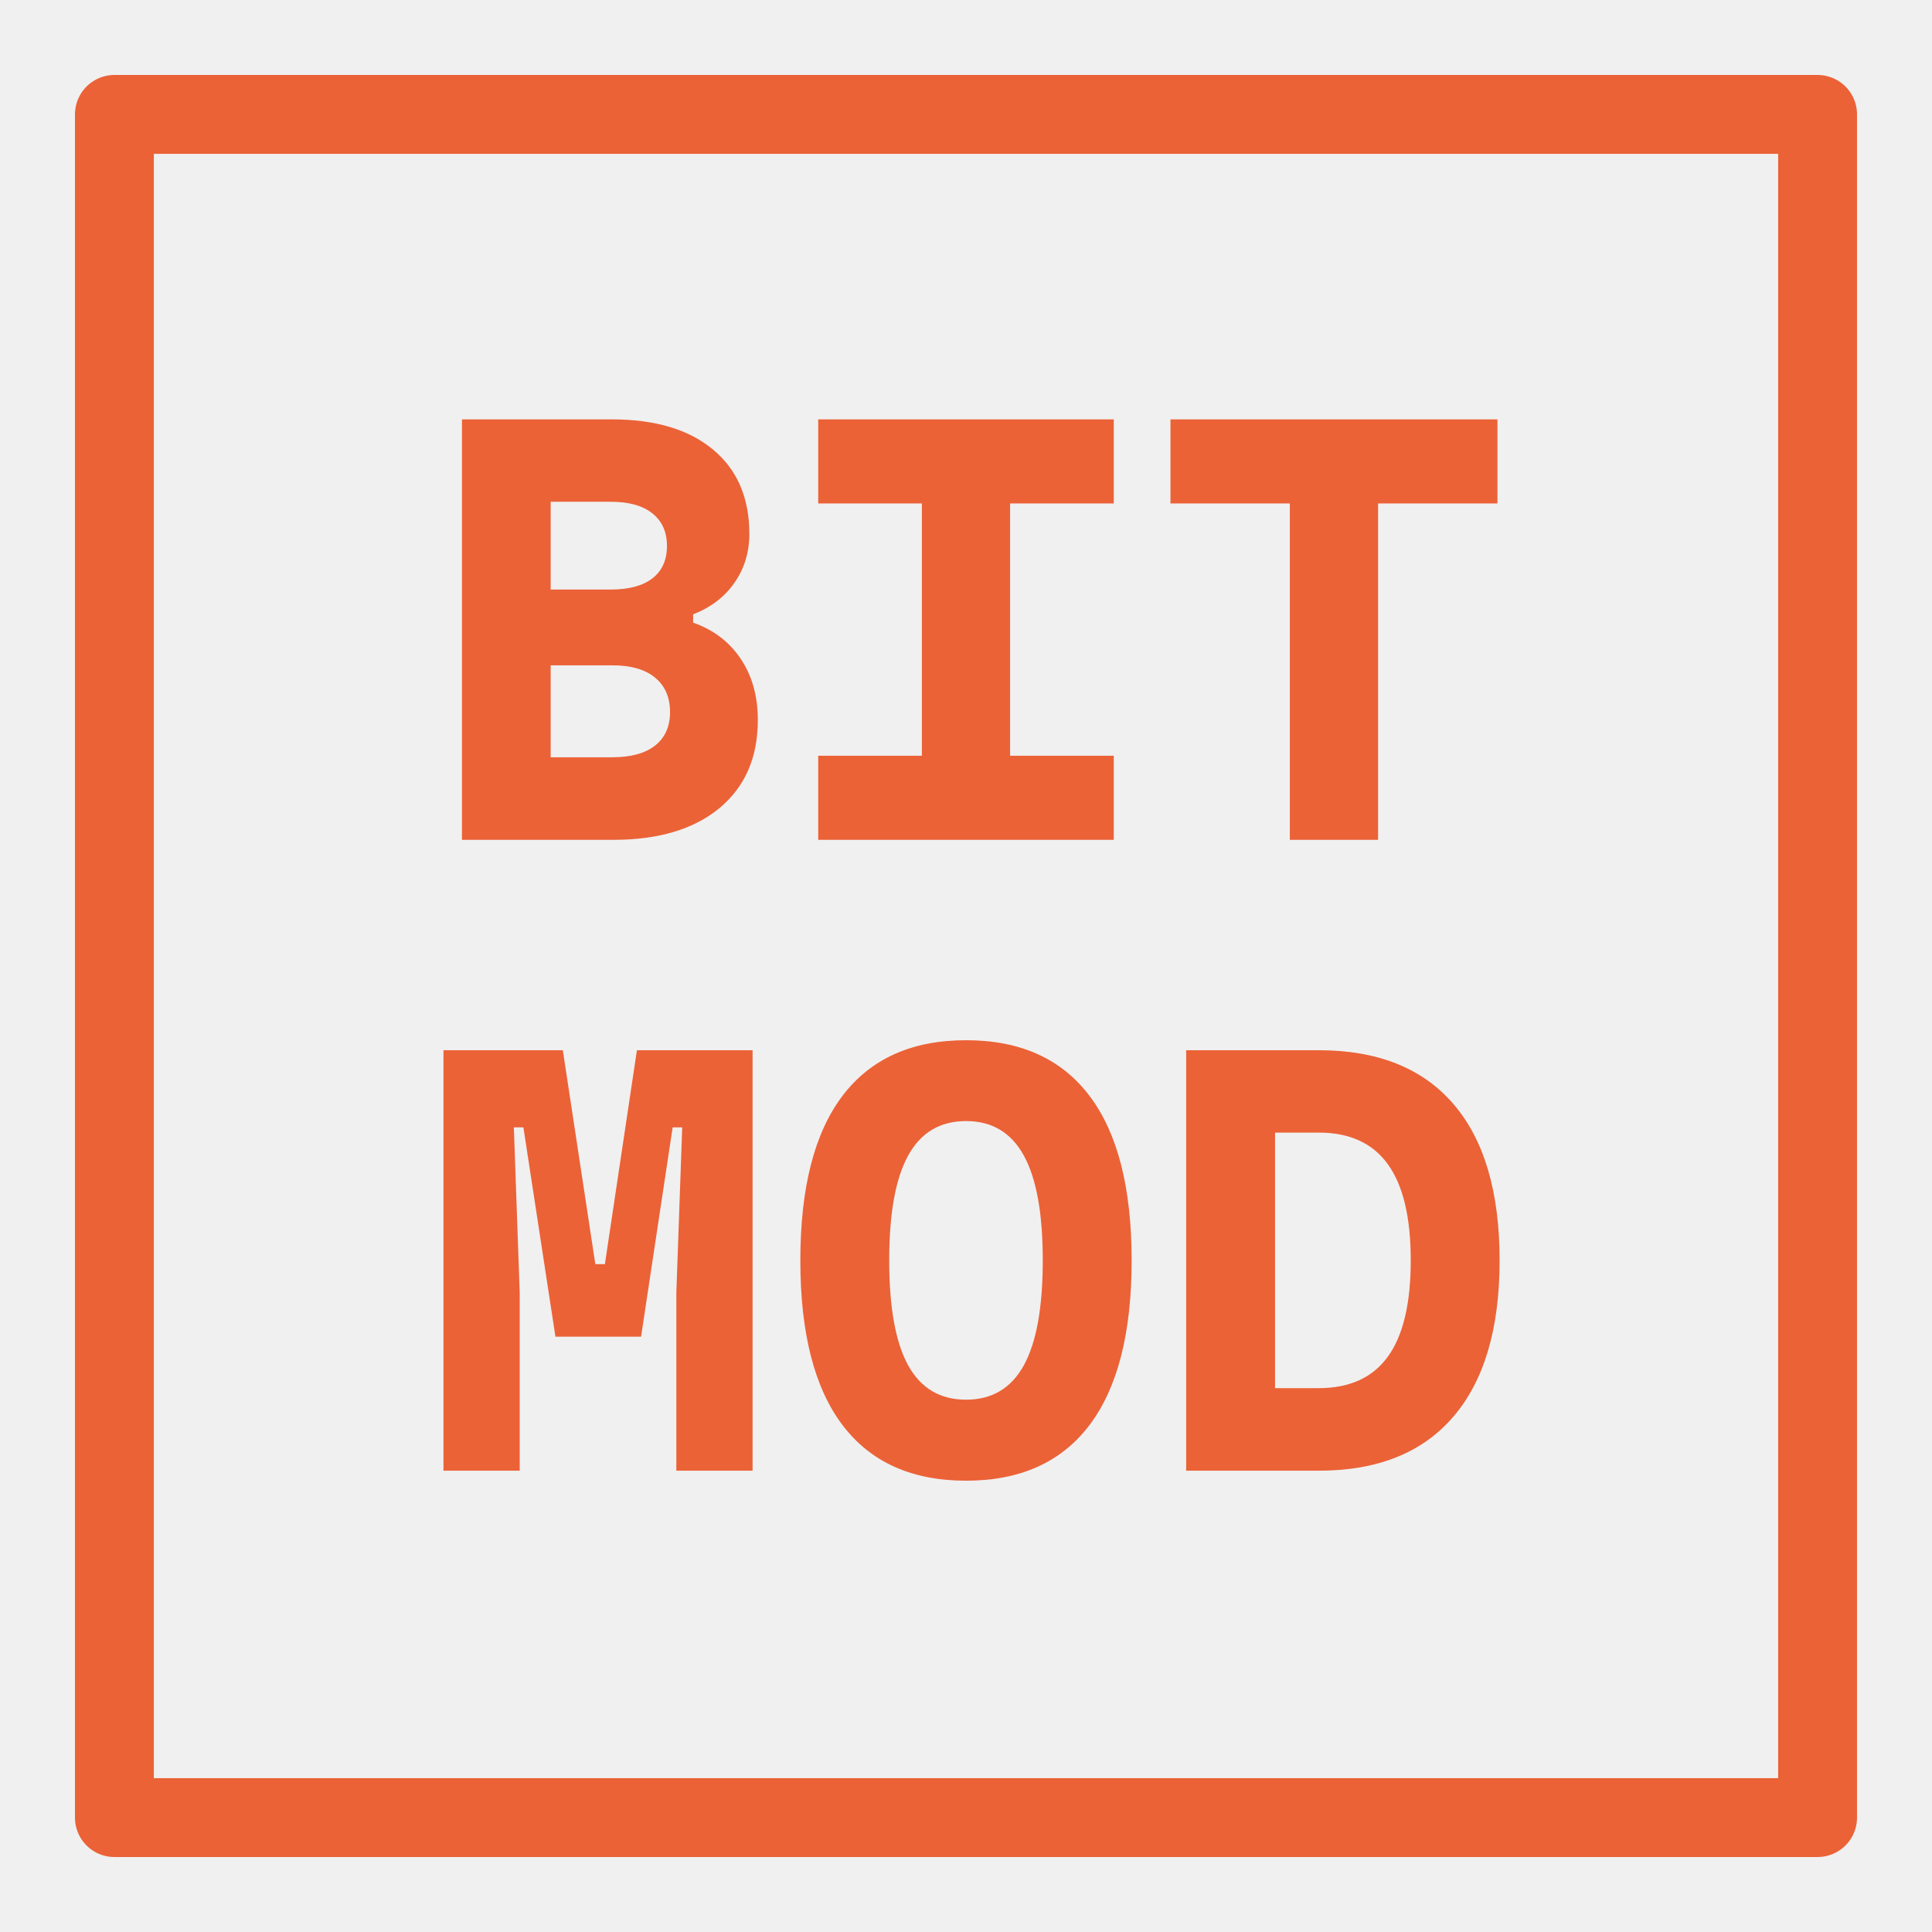
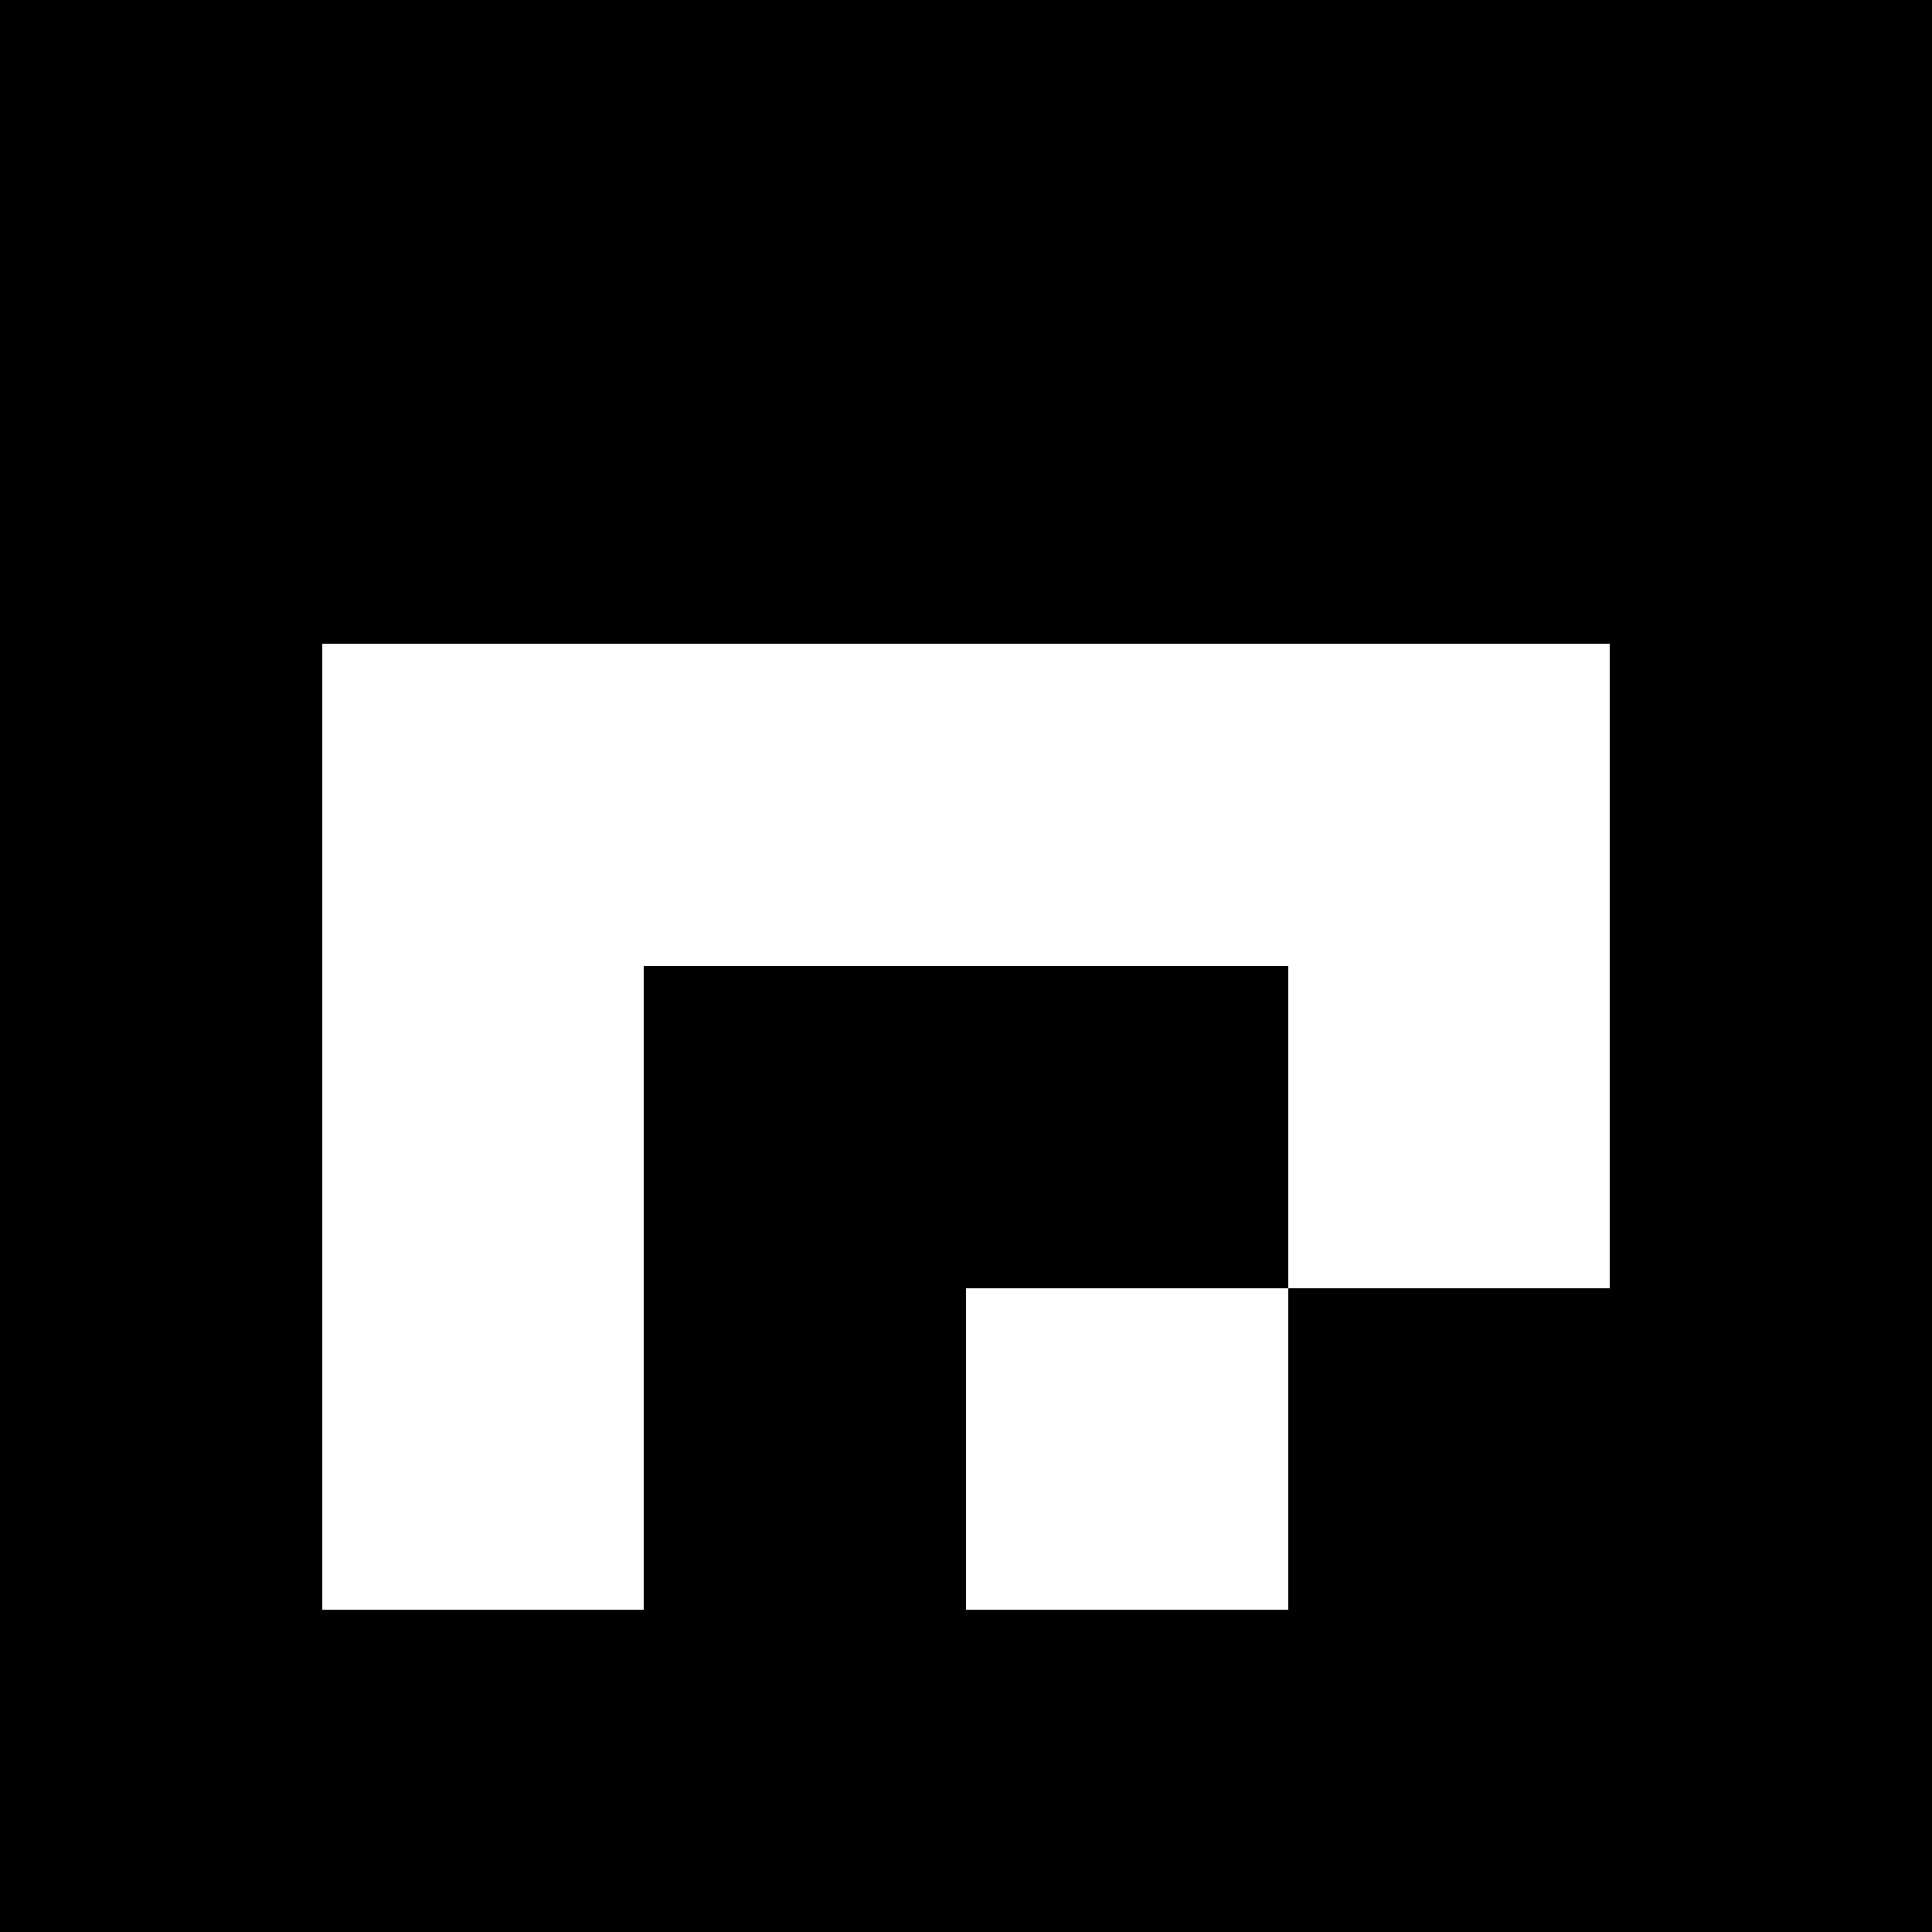
- <svg xmlns="http://www.w3.org/2000/svg" version="1.1" viewBox="0.0 0.0 196.0 196.0" fill="none" stroke="none" stroke-linecap="square" stroke-miterlimit="10">
-   <clipPath id="p.0">
-     <path d="m0 0l196.0 0l0 196.0l-196.0 0l0 -196.0z" clip-rule="nonzero" />
-   </clipPath>
-   <g clip-path="url(#p.0)">
-     <path fill="#000000" fill-opacity="0.0" d="m0 0l196.0 0l0 196.0l-196.0 0z" fill-rule="evenodd" />
-     <path fill="#000000" fill-opacity="0.0" d="m11.606 11.606l172.787 0l0 172.787l-172.787 0z" fill-rule="evenodd" />
-     <path stroke="#eb6237" stroke-width="8.0" stroke-linejoin="round" stroke-linecap="butt" d="m11.606 11.606l172.787 0l0 172.787l-172.787 0z" fill-rule="evenodd" />
-     <path fill="#eb6237" d="m46.865 85.2l0 -42.656l15.188 0q6.609 0 10.281 3.062q3.688 3.062 3.688 8.562q0 2.766 -1.5 4.938q-1.484 2.156 -4.203 3.219l0 0.844q3.094 1.078 4.828 3.672q1.734 2.578 1.734 6.203q0 5.703 -3.891 8.938q-3.891 3.219 -10.766 3.219l-15.359 0zm9.0 -8.375l6.25 0q2.828 0 4.344 -1.188q1.516 -1.203 1.516 -3.391q0 -2.25 -1.516 -3.5q-1.516 -1.25 -4.344 -1.25l-6.25 0l0 9.328zm0 -17.016l6.078 0q2.781 0 4.25 -1.141q1.469 -1.141 1.469 -3.281q0 -2.125 -1.469 -3.297q-1.469 -1.188 -4.25 -1.188l-6.078 0l0 8.906zm27.142 25.391l0 -8.531l10.516 0l0 -25.594l-10.516 0l0 -8.531l29.984 0l0 8.531l-10.516 0l0 25.594l10.516 0l0 8.531l-29.984 0zm47.845 0l0 -34.125l-12.109 0l0 -8.531l33.172 0l0 8.531l-12.109 0l0 34.125l-8.953 0z" fill-rule="nonzero" />
-     <path fill="#eb6237" d="m44.99 149.2l0 -42.656l12.109 0l3.297 21.703l0.969 0l3.25 -21.703l11.734 0l0 42.656l-7.734 0l0 -18.078l0.594 -16.75l-0.969 0l-3.203 21.234l-8.688 0l-3.25 -21.234l-0.969 0l0.594 16.75l0 18.078l-7.734 0zm53.017 1.016q-8.266 0 -12.547 -5.656q-4.266 -5.656 -4.266 -16.687q0 -11.047 4.266 -16.688q4.281 -5.656 12.547 -5.656q8.266 0 12.531 5.656q4.266 5.641 4.266 16.688q0 11.031 -4.266 16.687q-4.266 5.656 -12.531 5.656zm0 -8.219q3.938 0 5.859 -3.484q1.922 -3.5 1.922 -10.641q0 -7.156 -1.922 -10.641q-1.922 -3.5 -5.859 -3.5q-3.953 0 -5.875 3.5q-1.922 3.484 -1.922 10.641q0 7.141 1.922 10.641q1.922 3.484 5.875 3.484zm22.33 7.203l0 -42.656l13.453 0q8.953 0 13.641 5.438q4.703 5.438 4.703 15.891q0 10.391 -4.703 15.859q-4.688 5.469 -13.641 5.469l-13.453 0zm9.016 -8.375l4.438 0q4.688 0 7 -3.188q2.328 -3.203 2.328 -9.766q0 -6.562 -2.328 -9.766q-2.312 -3.203 -7 -3.203l-4.438 0l0 25.922z" fill-rule="nonzero" />
-   </g>
+ <svg xmlns="http://www.w3.org/2000/svg" viewBox="0 0 6 6" shape-rendering="crispEdges" width="100mm" height="100mm">
+   <rect x="0" y="0" width="6" height="6" fill="black" />
+   <rect width="1.5" height="1" x="1" y="2" fill="white" />
+   <rect width="1" height="1.5" x="1" y="2" fill="white" />
+   <rect width="1.5" height="1" x="2" y="2" fill="white" />
+   <rect width="1.5" height="1" x="3" y="2" fill="white" />
+   <rect width="1" height="1" x="4" y="2" fill="white" />
+   <rect width="1" height="1.5" x="4" y="2" fill="white" />
+   <rect width="1" height="1" x="1" y="3" fill="white" />
+   <rect width="1" height="1.5" x="1" y="3" fill="white" />
+   <rect width="1" height="1" x="4" y="3" fill="white" />
+   <rect width="1" height="1" x="1" y="4" fill="white" />
+   <rect width="1" height="1" x="3" y="4" fill="white" />
</svg>
